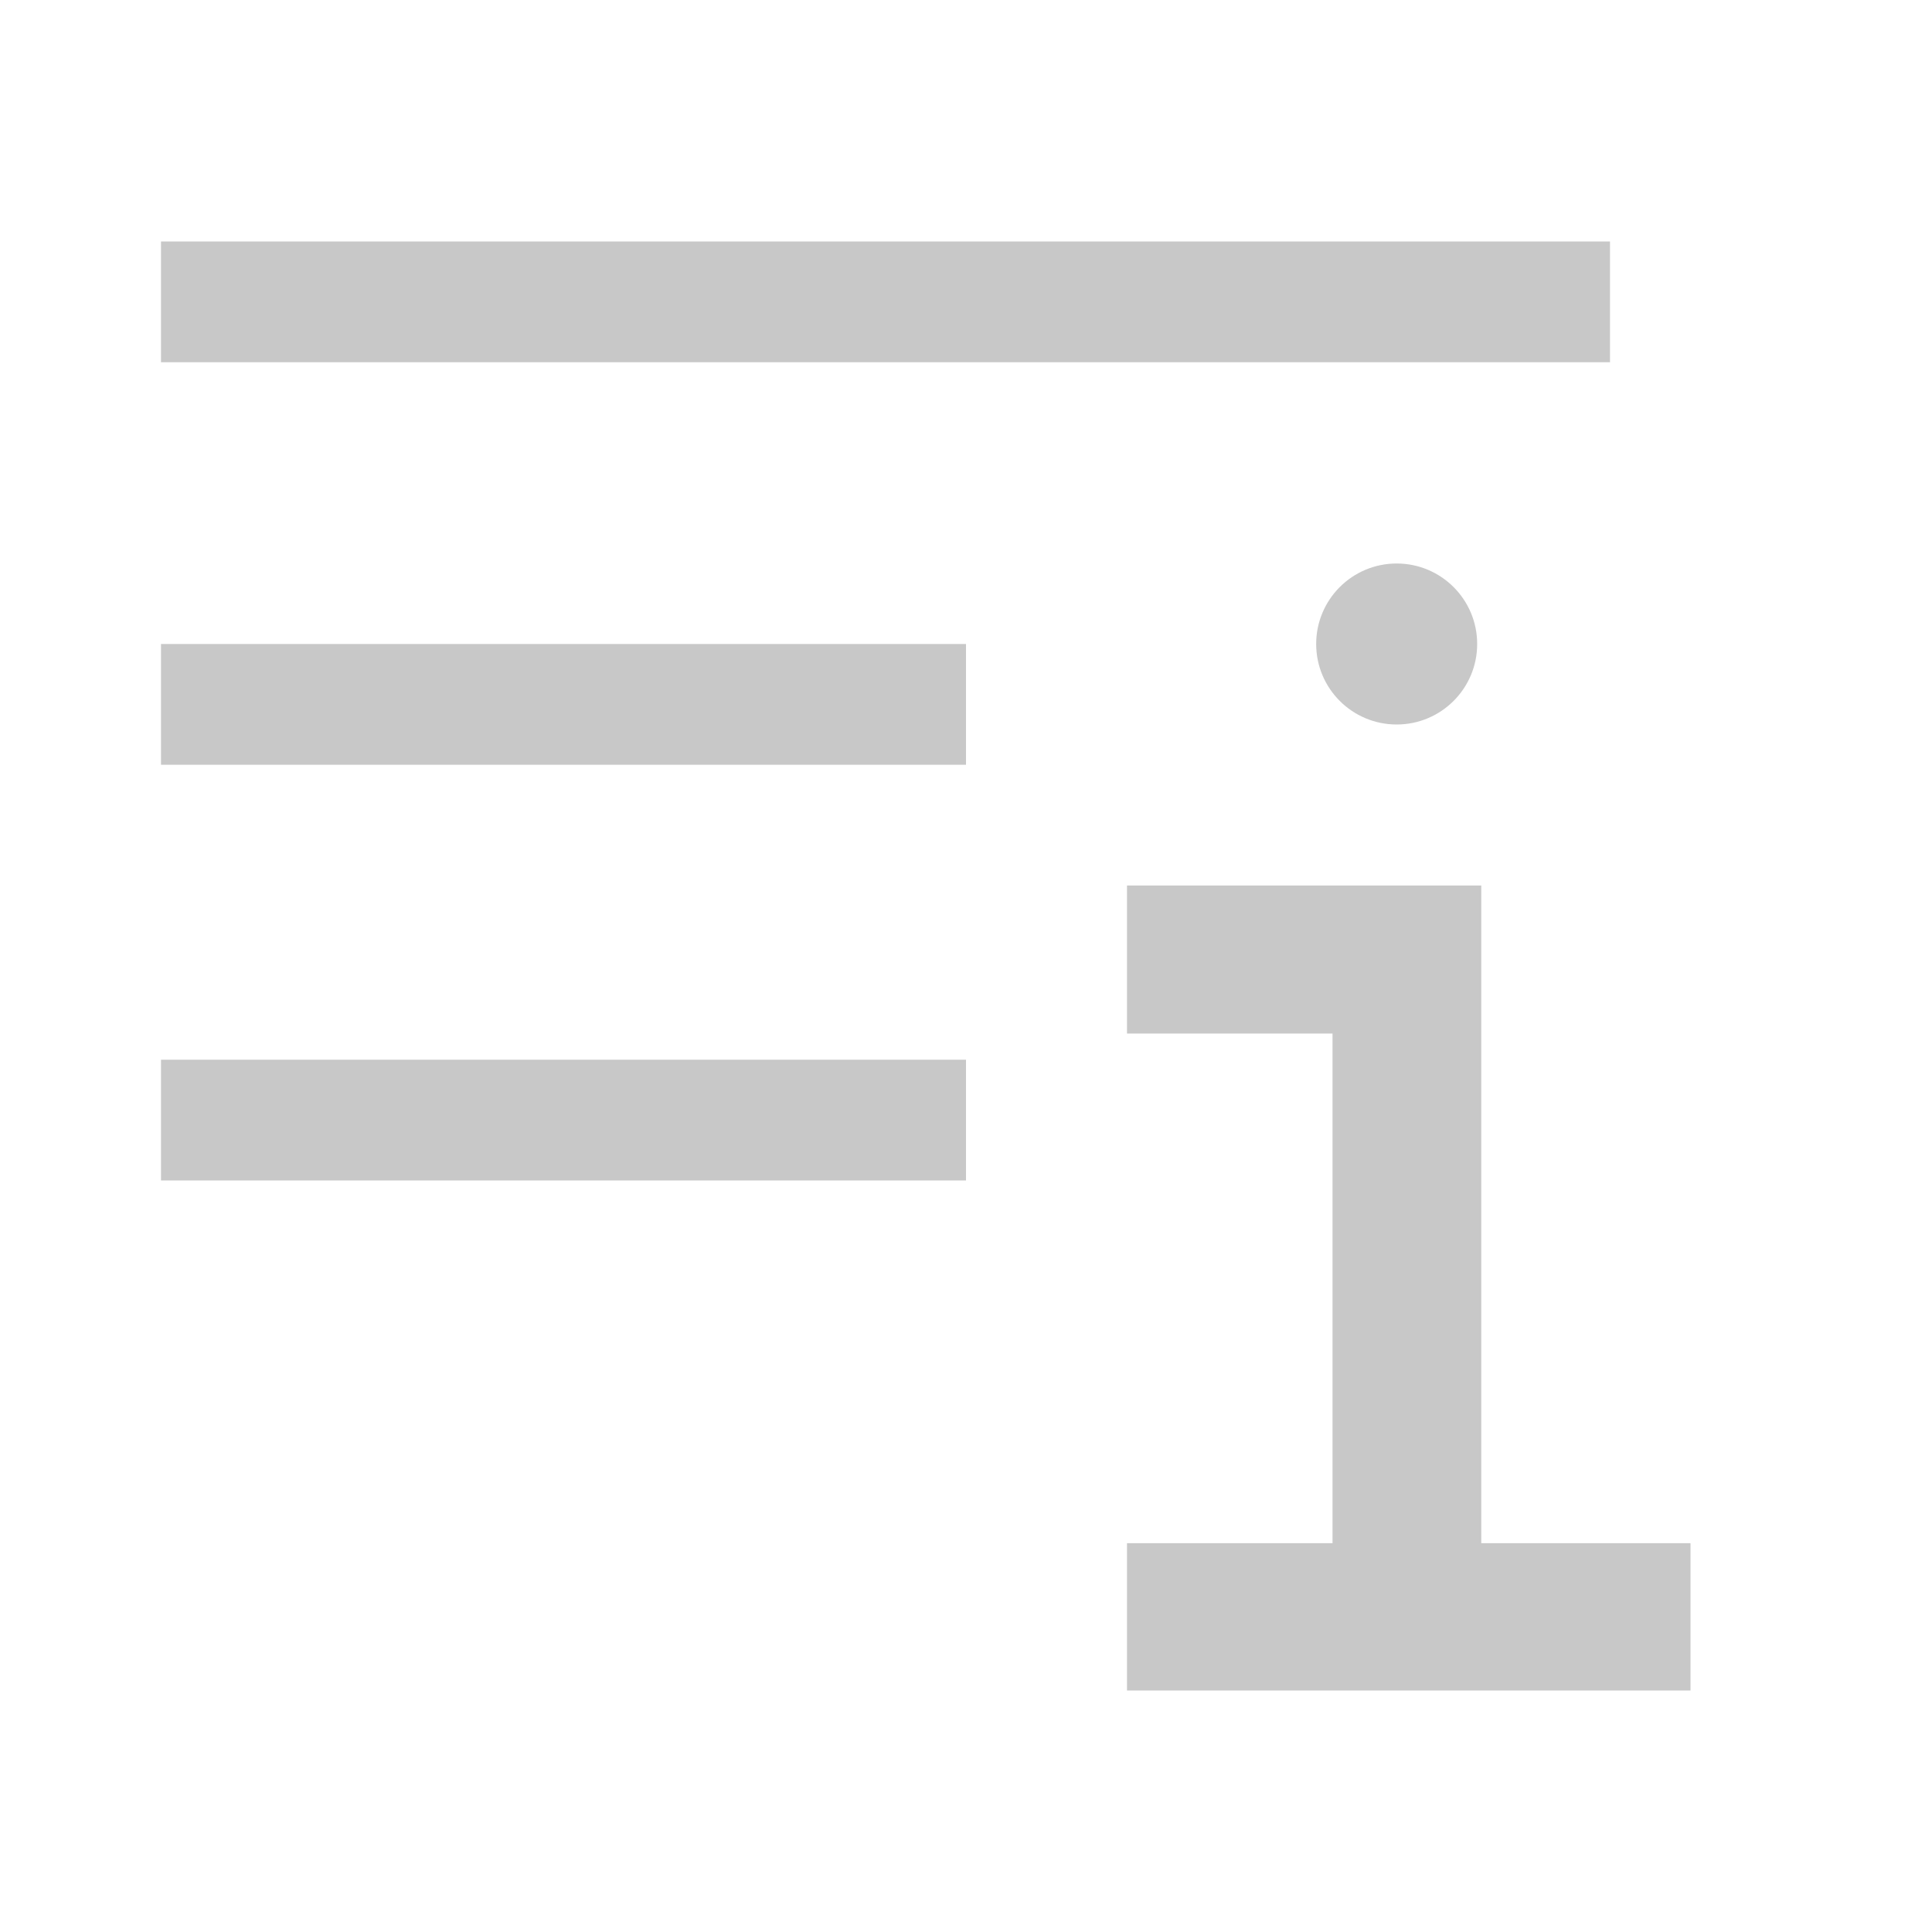
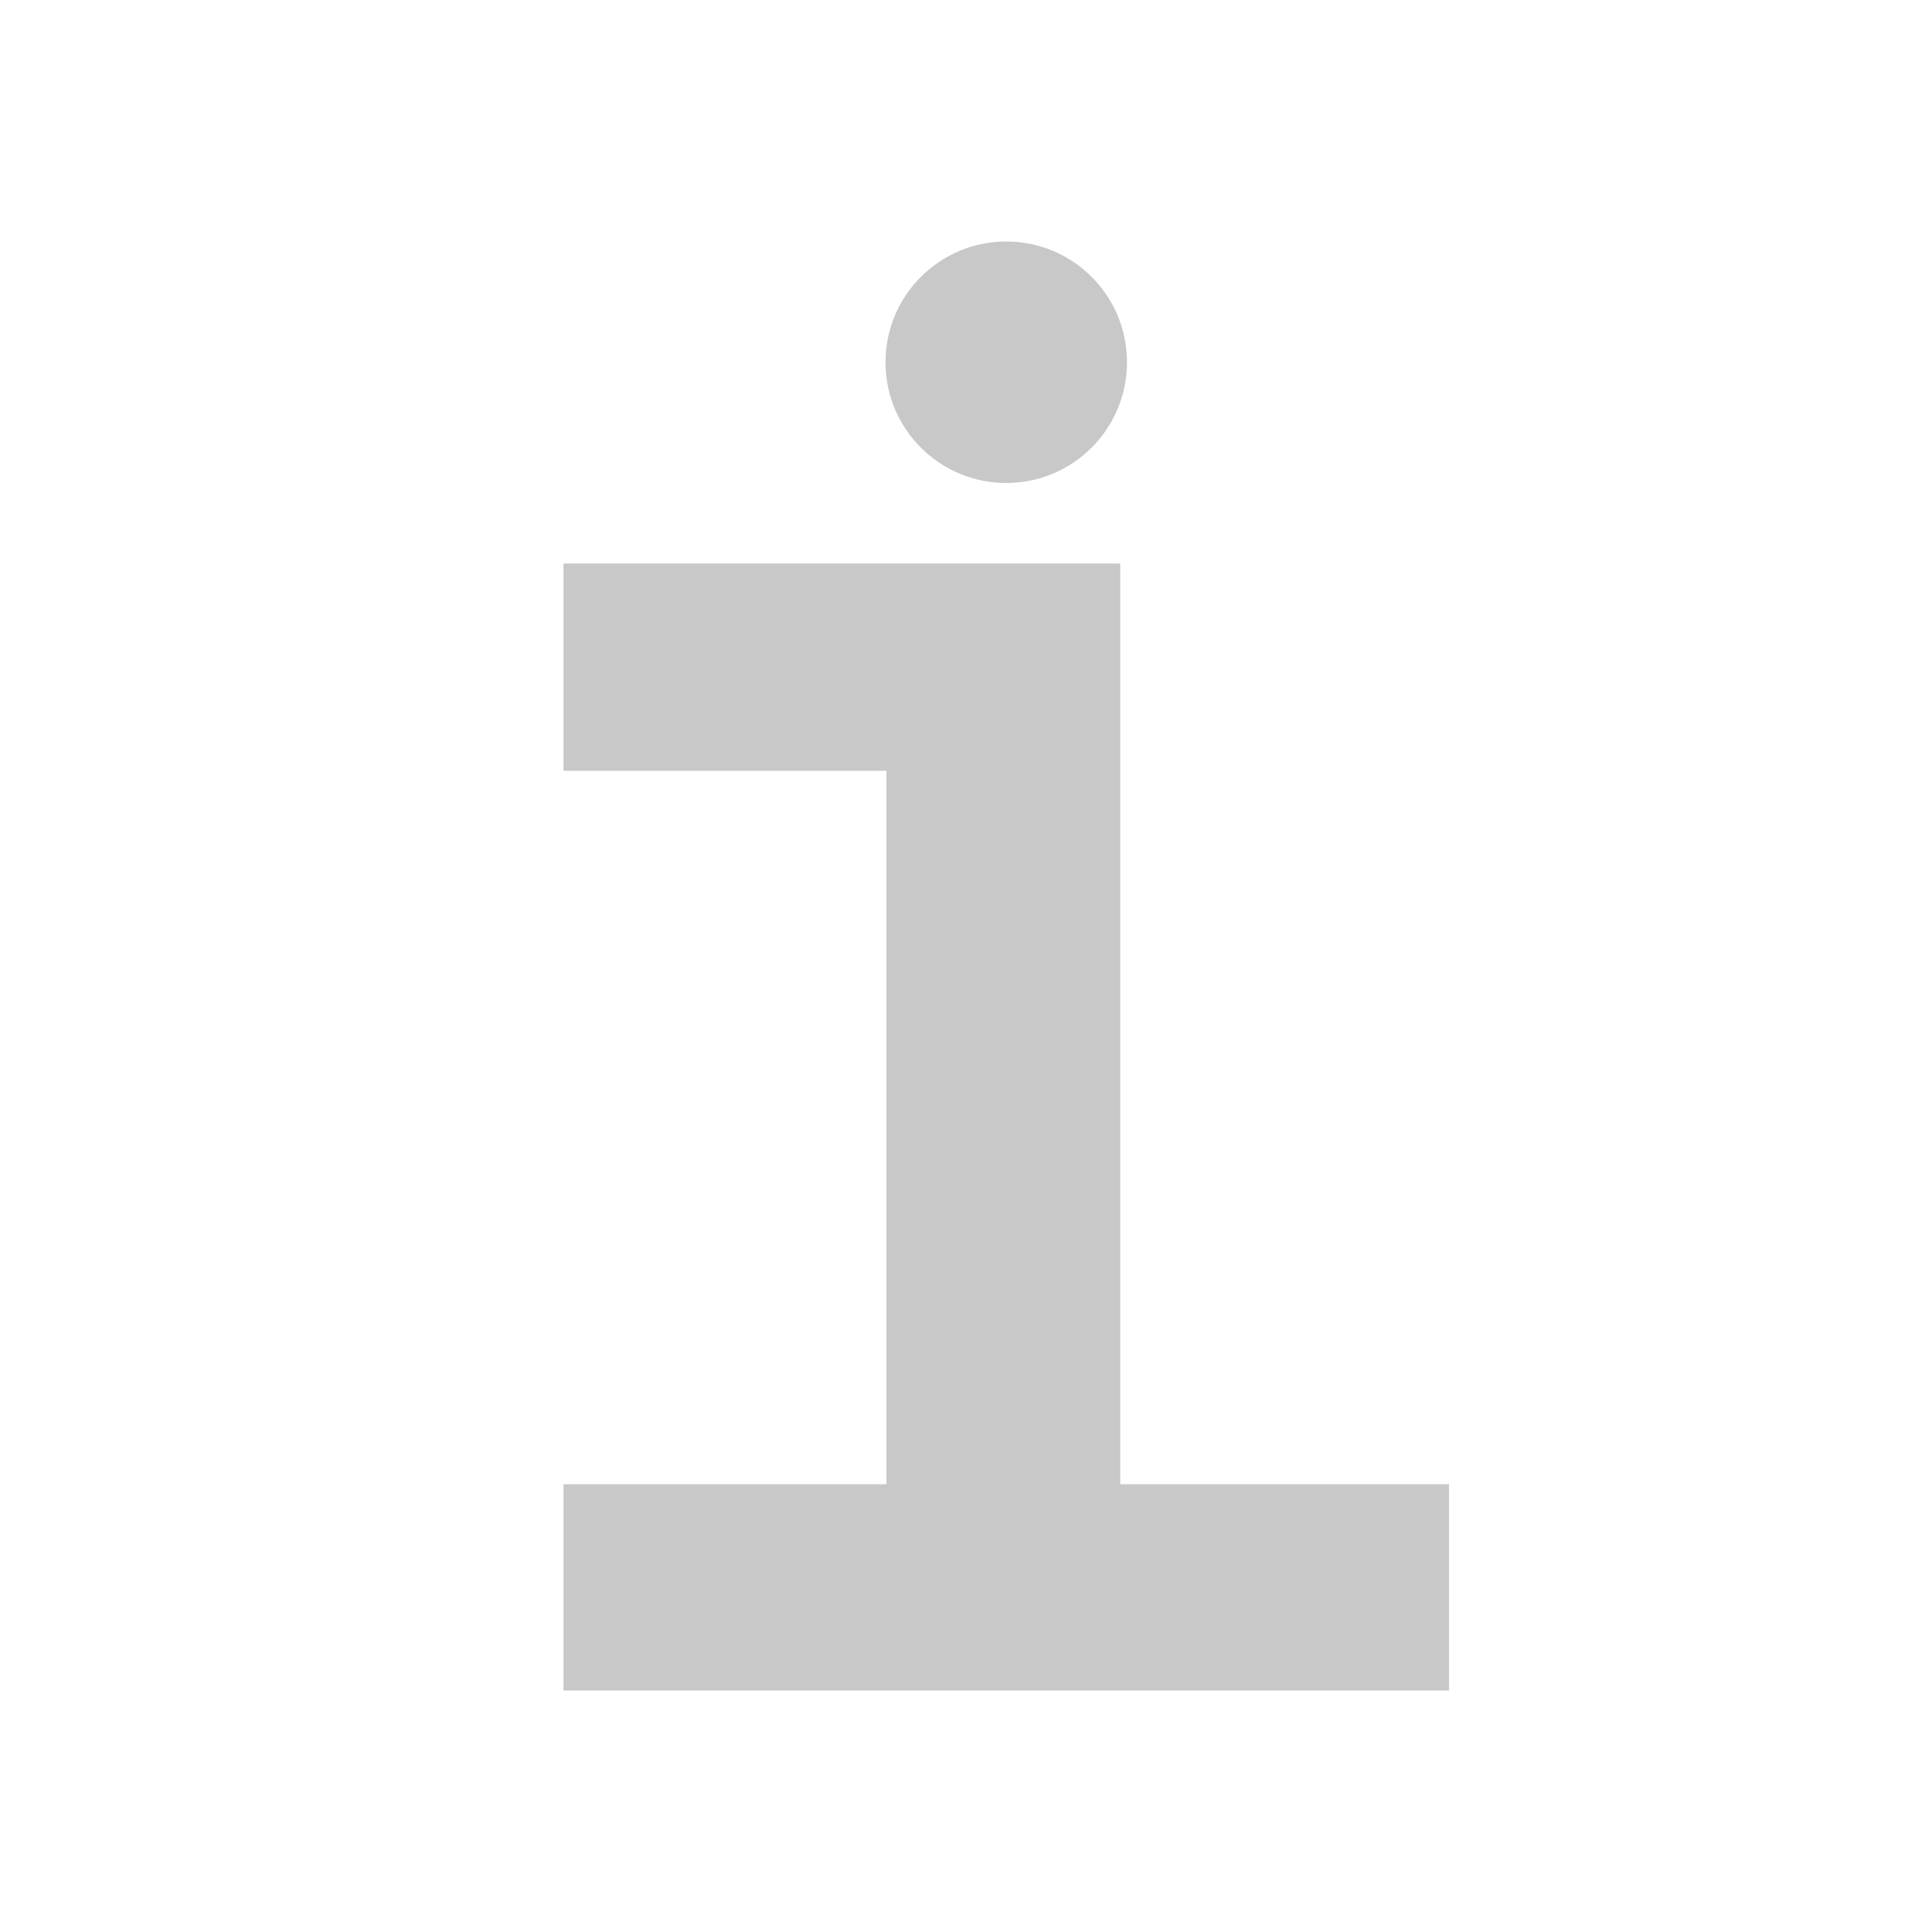
<svg xmlns="http://www.w3.org/2000/svg" width="24" height="24" viewBox="0 0 24 24" fill="none">
-   <rect x="2" y="3" width="18" height="1.5" fill="#C8C8C8" />
-   <rect x="2" y="8" width="10" height="1.5" fill="#C8C8C8" />
-   <rect x="2" y="13.164" width="10" height="1.5" fill="#C8C8C8" />
-   <path d="M14 11H18.401V19.17H21V21H14V19.17H16.553V12.839H14V11Z" fill="#C8C8C8" />
-   <circle cx="17.35" cy="8" r="1" fill="#C8C8C8" />
+   <path d="M7 7H13.916V18.438H18V21H7V18.438H11.012V9.575H7V7Z" fill="#C8C8C8" />
+   <circle cx="12.5" cy="4.5" r="1.5" fill="#C8C8C8" />
</svg>
